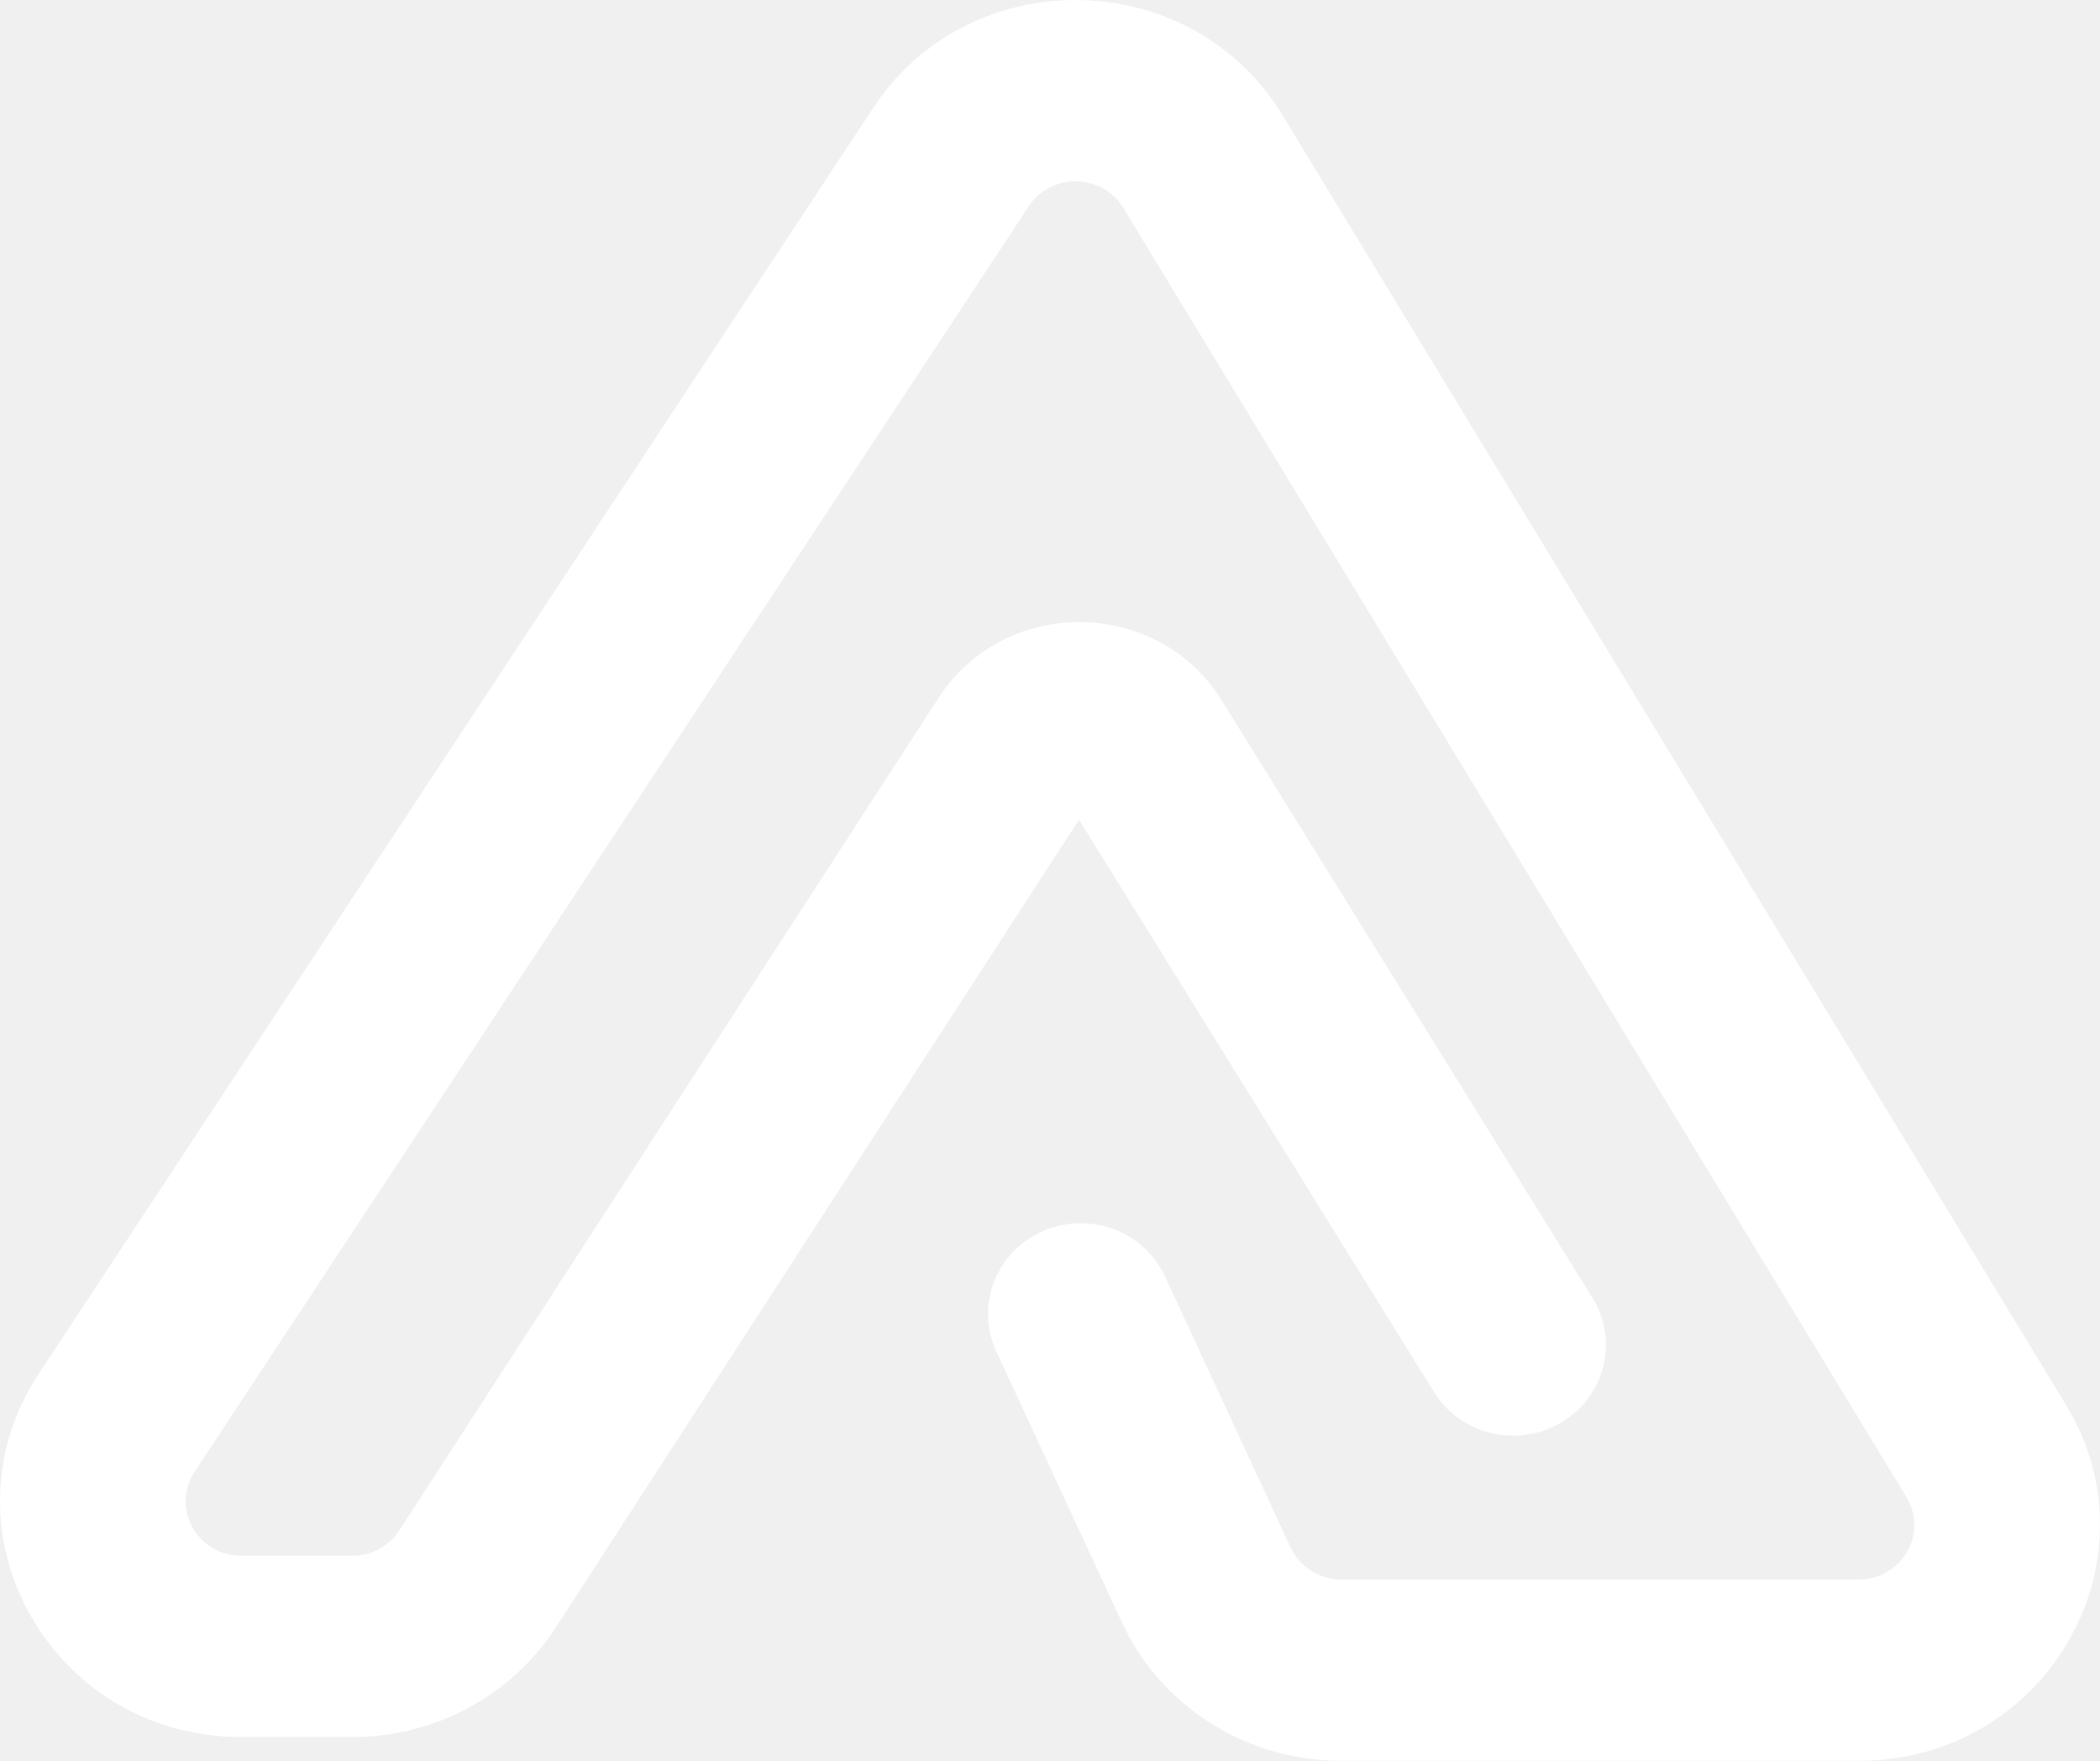
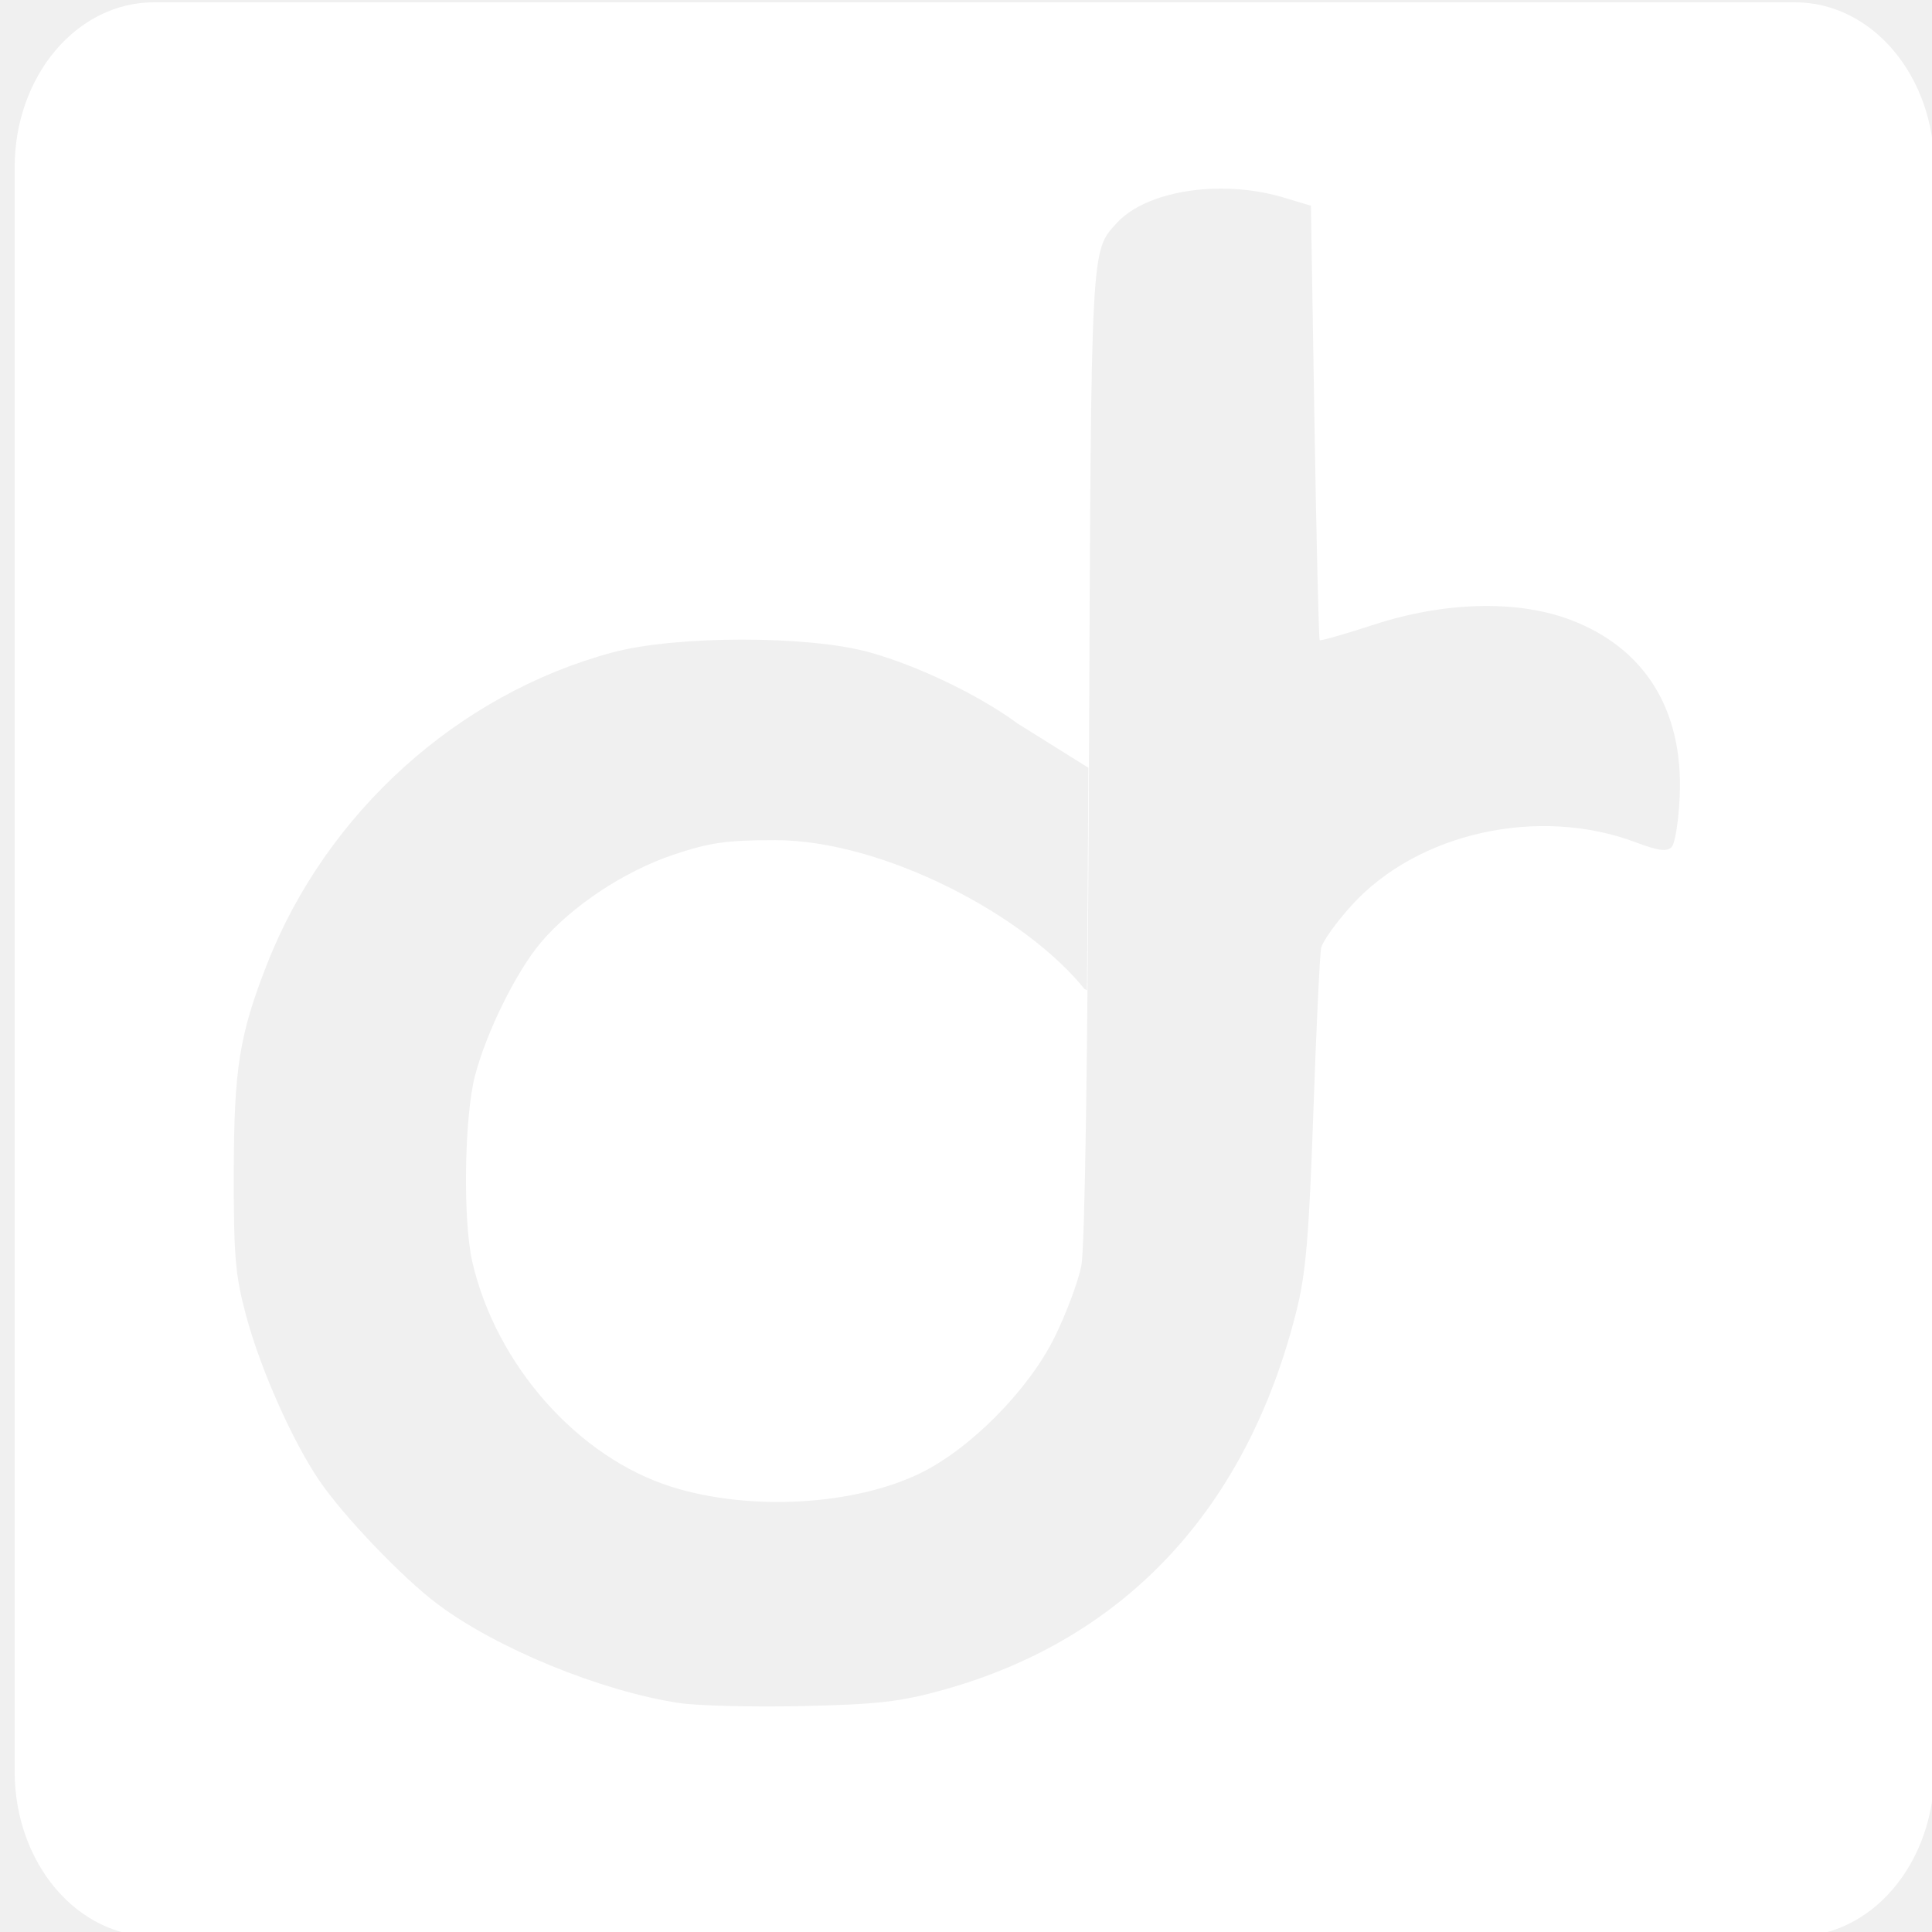
- <svg xmlns="http://www.w3.org/2000/svg" width="31" height="26" viewBox="0 0 31 26" fill="none">
-   <path fill-rule="evenodd" clip-rule="evenodd" d="M16.582 3.07C16.271 2.558 15.518 2.544 15.187 3.045L2.872 21.733C2.52 22.268 2.912 22.972 3.562 22.972H5.201C5.482 22.972 5.744 22.831 5.894 22.599L13.854 10.306C14.831 8.796 17.089 8.817 18.037 10.345L23.508 19.165C23.899 19.797 23.694 20.62 23.048 21.004C22.403 21.388 21.561 21.187 21.169 20.555L15.928 12.103L8.204 24.032C7.552 25.039 6.419 25.649 5.201 25.649H3.562C0.746 25.649 -0.953 22.598 0.574 20.282L12.889 1.594C14.32 -0.578 17.584 -0.519 18.933 1.702L30.495 20.741C31.904 23.061 30.196 26 27.439 26H19.799C18.404 26 17.137 25.201 16.561 23.956L14.707 19.954C14.396 19.281 14.7 18.487 15.388 18.182C16.076 17.877 16.887 18.175 17.198 18.849L19.052 22.851C19.185 23.138 19.477 23.323 19.799 23.323H27.439C28.075 23.323 28.469 22.644 28.144 22.109L16.582 3.07ZM16.164 11.739C16.164 11.739 16.164 11.739 16.164 11.739V11.739Z" fill="#fff" />
+ <svg xmlns="http://www.w3.org/2000/svg" version="1.0" width="31" height="31" viewBox="0 0 750 750" preserveAspectRatio="xMidYMid meet" id="svg1">
+   <defs id="defs1">
+     </defs>
+   <g transform="translate(0,750) scale(0.1,-0.1)" fill="#763ebd" stroke="none" id="g1">
+     <path id="rect3" style="fill:#ffffff;fill-opacity:1;stroke-width:858.791;stroke-dasharray:none;paint-order:normal" d="M 596.629,7490.963 C 453.557,7491.037 316.321,7423.767 215.118,7303.954 113.915,7184.142 57.037,7021.603 56.999,6852.102 V 621.319 C 57.037,451.818 113.915,289.28 215.118,169.467 316.321,49.654 453.557,-17.616 596.629,-17.542 h 6372.543 c 143.072,-0.074 280.308,67.196 381.511,187.009 101.203,119.813 158.081,282.352 158.119,451.852 V 6852.102 c -0.038,169.5 -56.916,332.039 -158.119,451.852 -101.203,119.813 -238.439,187.083 -381.511,187.009 z M 4701.972,6767.047 c 92.473,3.99 189.992,-6.595 280.21,-33.55 l 106.792,-32.132 13.703,-840.159 c 7.617,-462.012 16.821,-842.784 20.319,-846.302 3.498,-3.519 97.402,23.24 208.386,59.539 275.996,90.267 560.125,97.481 766.444,18.901 287.654,-109.557 436.439,-349.183 422.915,-680.916 -3.944,-96.742 -18.096,-187.185 -31.66,-200.825 -18.665,-18.771 -52.638,-14.05 -138.924,18.429 -376.99,141.905 -846.734,37.672 -1102.886,-244.298 -59.727,-65.747 -113.289,-140.286 -118.605,-165.858 -5.316,-25.572 -18.944,-312.079 -30.242,-636.498 -16.615,-477.114 -28.676,-623.88 -64.737,-768.807 C 4842.22,1645.078 4369.026,1136.691 3661.46,939.804 c -165.243,-45.98 -252.586,-56.241 -548.135,-62.846 -193.478,-4.324 -409.262,1.407 -479.618,12.286 -303.946,47.009 -705.246,211.491 -934.665,383.222 -136.126,101.897 -366.488,342.631 -460.245,481.036 -104.088,153.655 -226.773,429.71 -282.573,636.026 -42.896,158.605 -49.151,231.519 -48.671,558.058 0.596,404.159 21.494,535.865 129.946,811.807 230.579,586.683 741.095,1046.832 1340.096,1207.787 246.211,66.158 759.32,66.523 996.566,0.945 188.087,-51.996 426.851,-166.62 575.542,-276.43 l 275.576,-172.14 -5.551,-864.108 -251.42,148.54 248.817,-152.108 c -233.024,296.584 -791.892,586.66 -1207.758,586.66 -189.979,0 -255.671,-9.472 -396.925,-57.176 -188.964,-63.818 -391.802,-198.107 -511.278,-338.332 -95.899,-112.554 -212.979,-348.528 -257.529,-520.256 -41.286,-159.144 -46.994,-560.461 -10.396,-720.136 92.167,-402.12 411.755,-762.032 777.312,-875.599 302.202,-93.884 704.994,-71.296 962.544,54.341 193.52,94.401 418.217,321.305 519.311,524.509 45.93,92.323 93.222,218.699 105.374,281.156 13.826,71.05 24.874,816.012 29.769,1990.297 8.266,1982.839 6.673,1946.004 107.737,2056.924 72.025,79.051 212.562,126.13 366.683,132.781 z" />
+   </g>
</svg>
